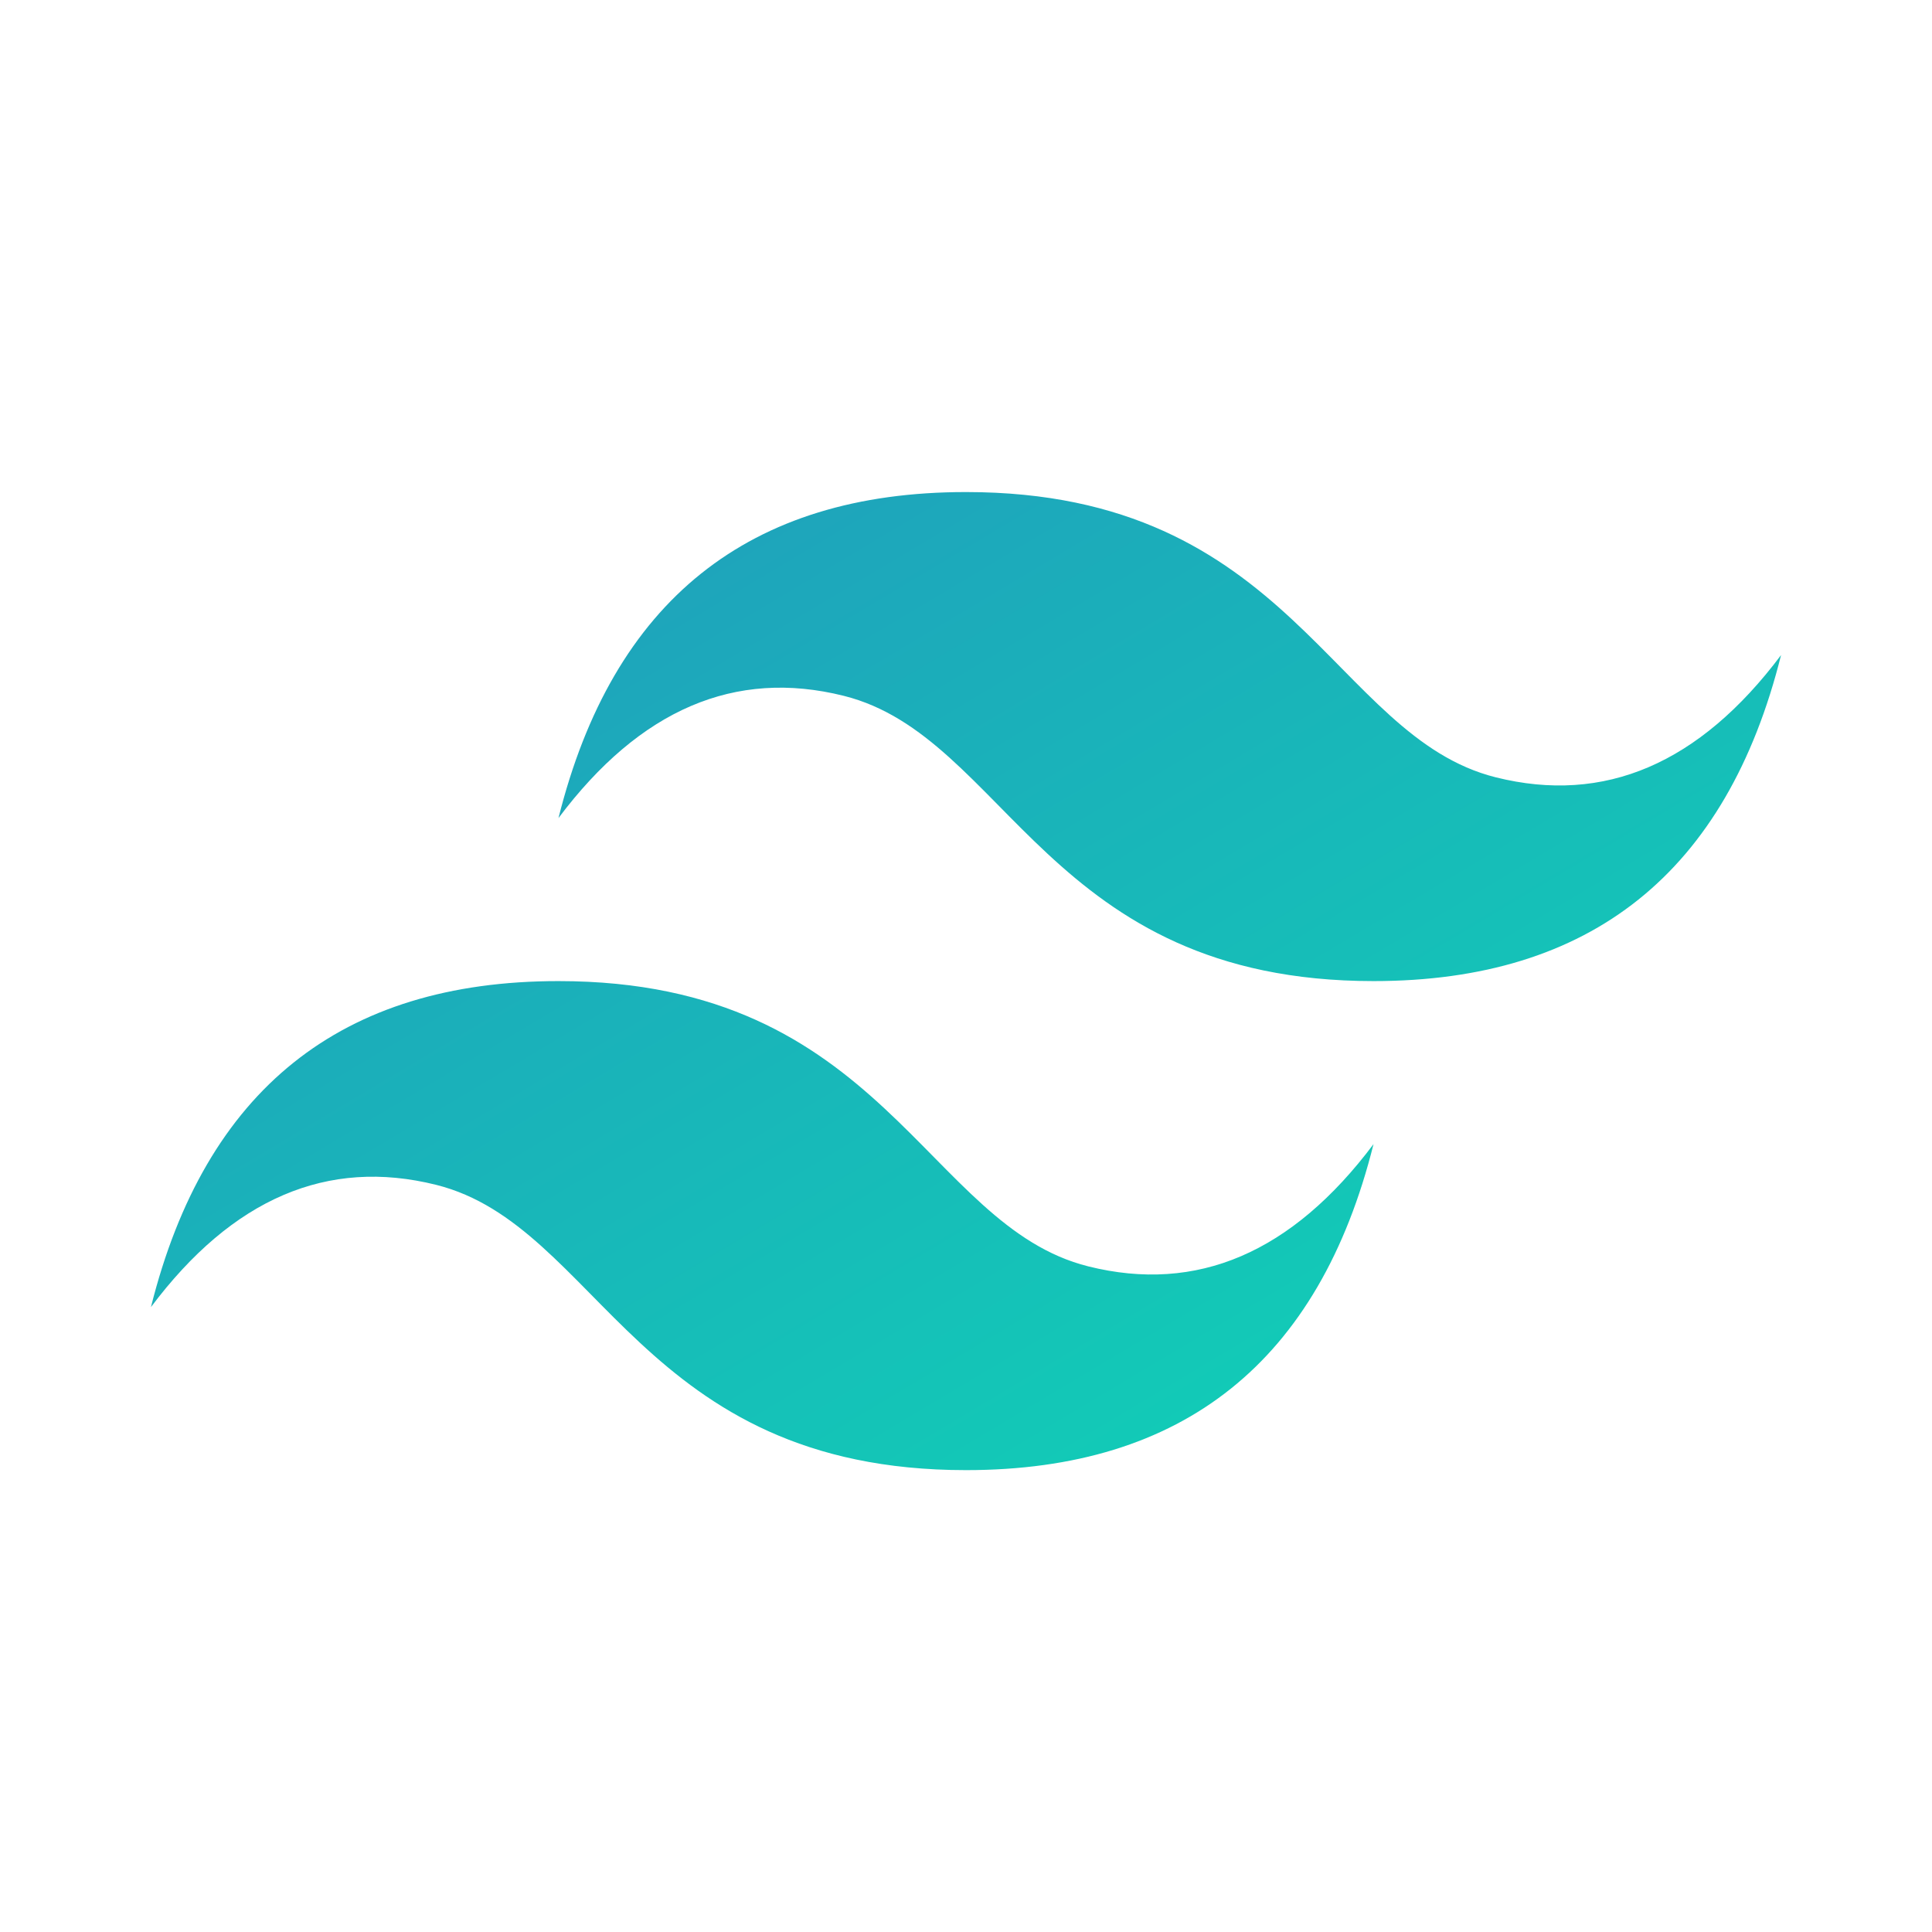
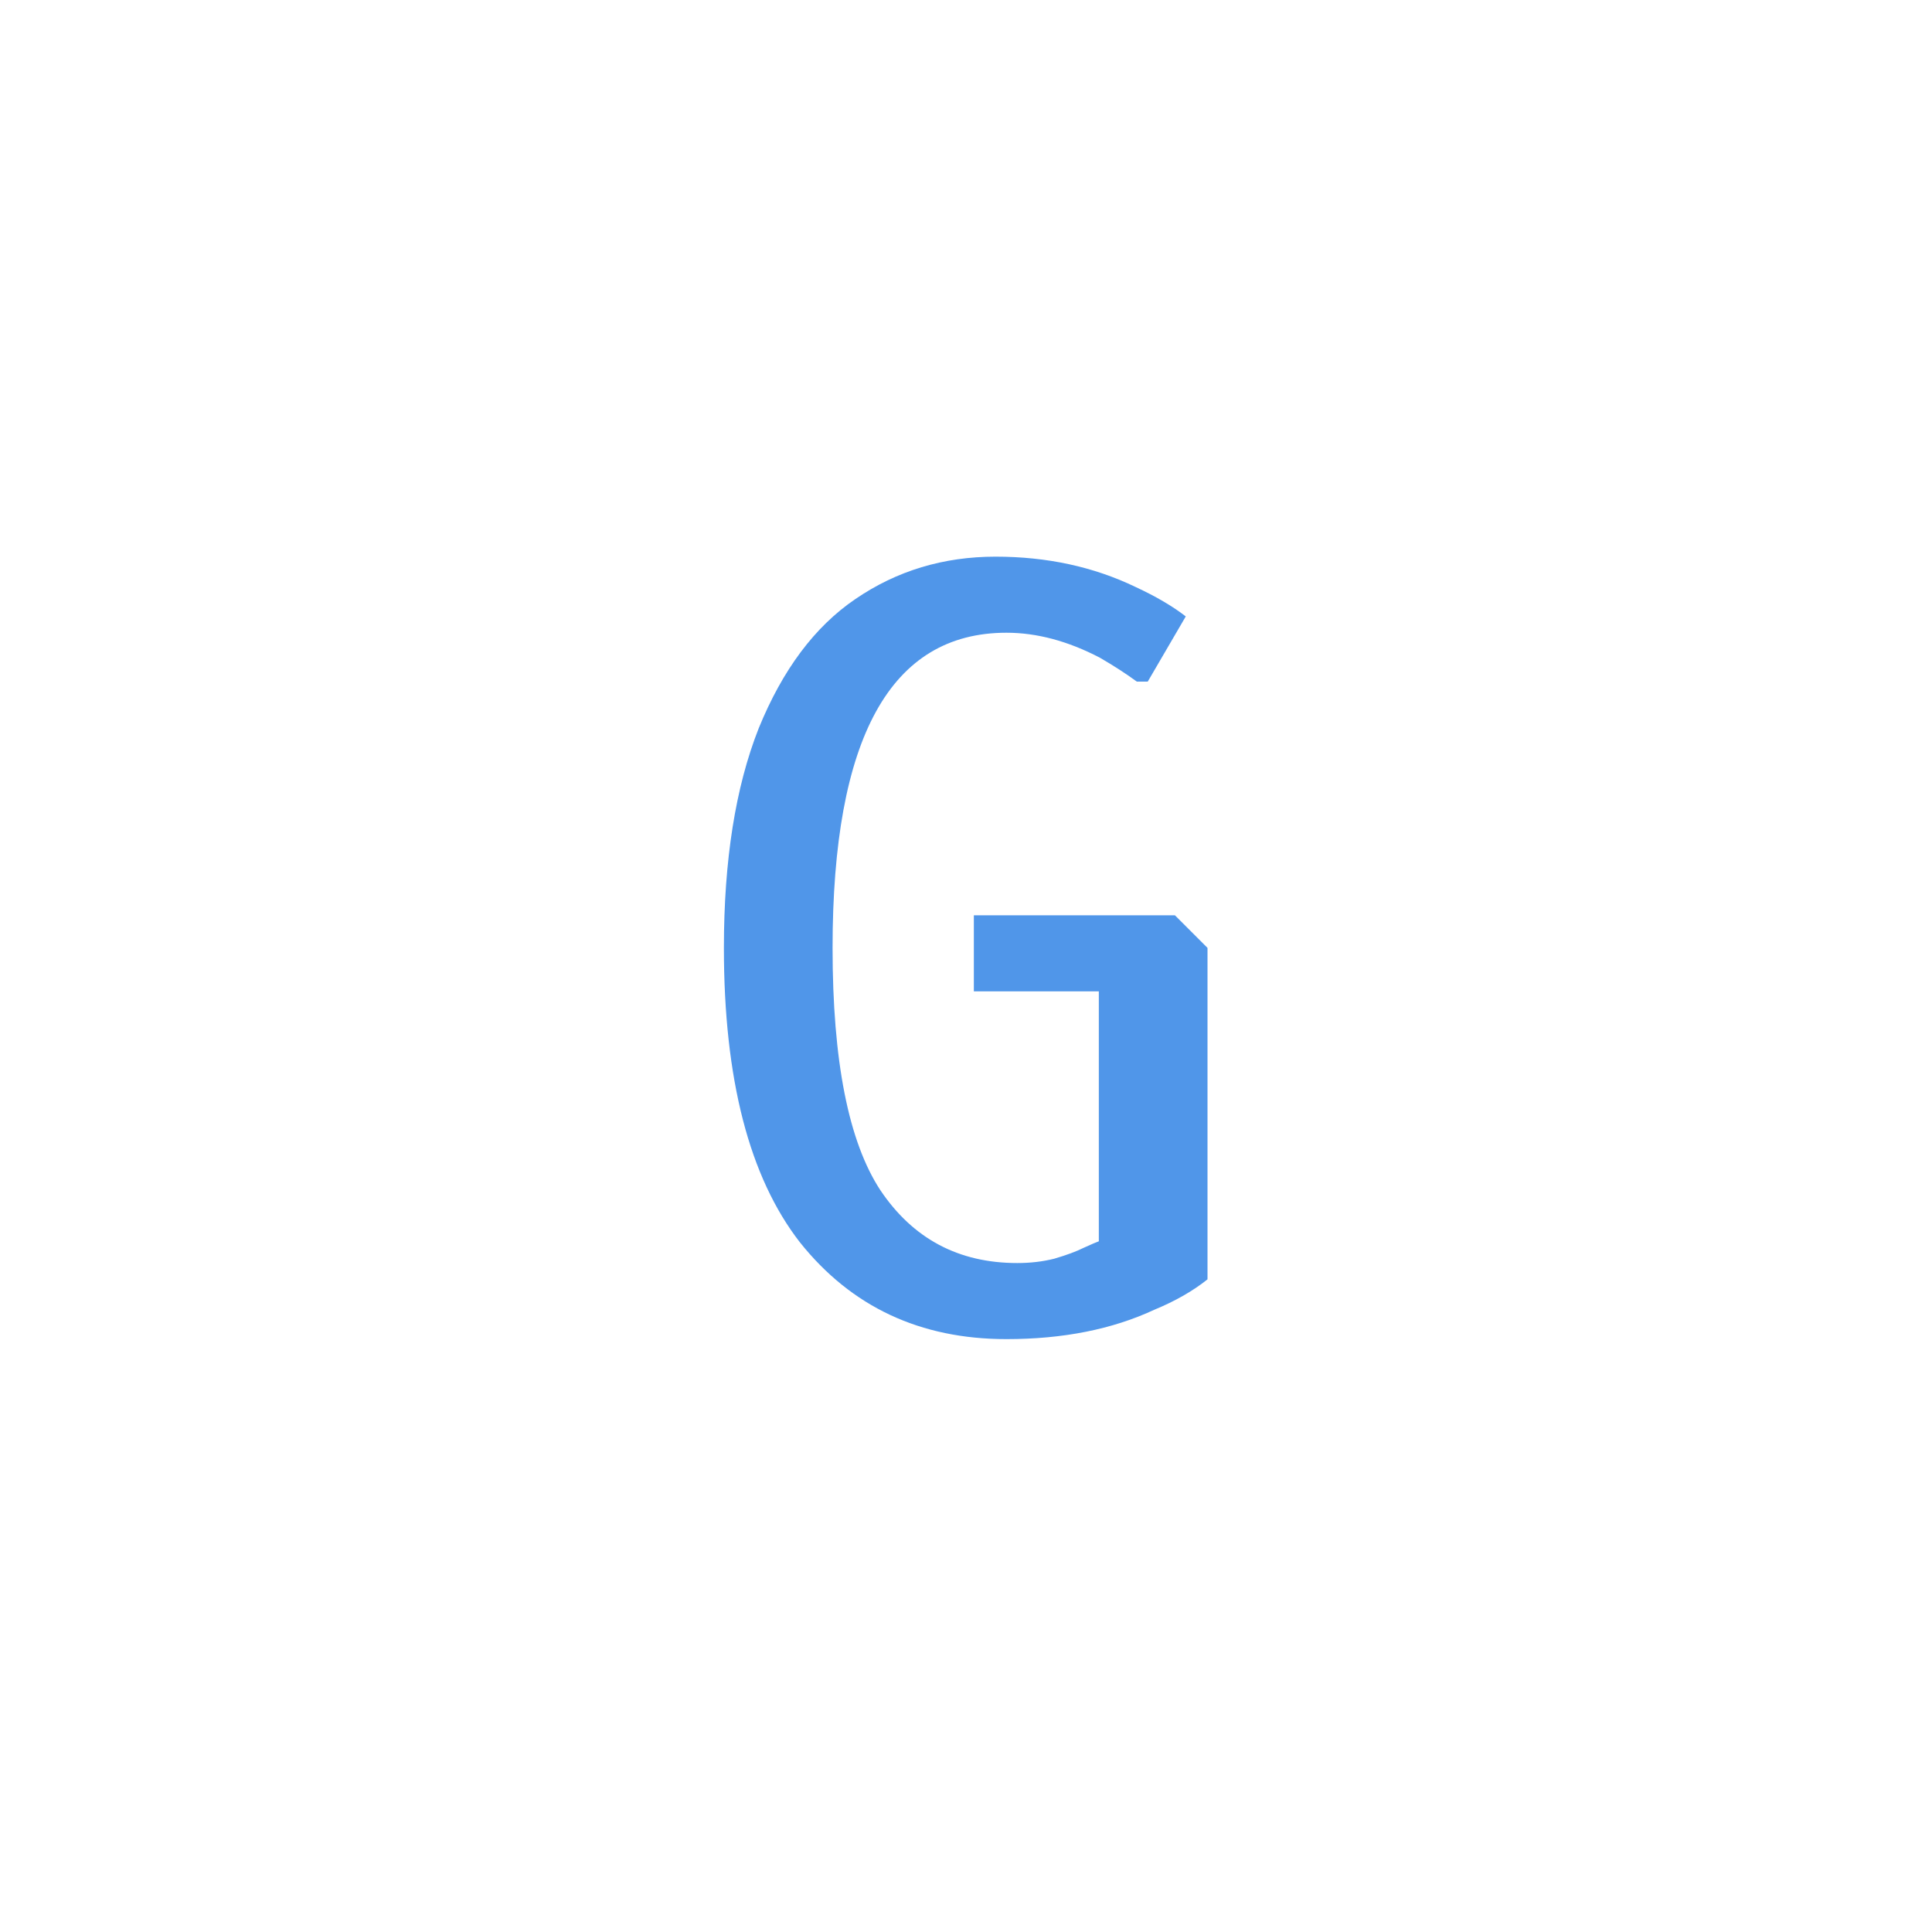
- <svg xmlns="http://www.w3.org/2000/svg" viewBox="0 0 64 64">
-   <path d="M13.5 11.1C15.3 3.9 19.8.3 27 .3c10.8 0 12.15 8.1 17.55 9.45 3.6.9 6.75-.45 9.45-4.05-1.8 7.2-6.3 10.8-13.5 10.8-10.8 0-12.15-8.1-17.55-9.45-3.6-.9-6.75.45-9.45 4.05zM0 27.3c1.8-7.2 6.3-10.8 13.5-10.8 10.8 0 12.15 8.1 17.55 9.45 3.6.9 6.75-.45 9.45-4.05-1.8 7.2-6.3 10.8-13.5 10.8-10.8 0-12.15-8.1-17.55-9.45-3.6-.9-6.75.45-9.45 4.05z" transform="translate(5 16)" fill="url(#logoMarkGradient)" fill-rule="evenodd" />
-   <defs>
-     <linearGradient x1="0%" y1="0%" y2="100%" id="logoMarkGradient">
-       <stop stop-color="#2298BD" />
-       <stop offset="1" stop-color="#0ED7B5" />
-     </linearGradient>
-   </defs>
+ <svg xmlns="http://www.w3.org/2000/svg" width="64" height="64" viewBox="0 0 64 64" fill="none">
+   <path d="M33.34 44.36C30.484 44.36 28.204 43.292 26.5 41.156C24.82 38.996 23.98 35.744 23.98 31.4C23.98 28.496 24.364 26.072 25.132 24.128C25.924 22.184 26.992 20.756 28.336 19.844C29.704 18.908 31.252 18.44 32.98 18.44C34.684 18.44 36.232 18.776 37.624 19.448C38.296 19.76 38.848 20.084 39.28 20.42L38.02 22.58H37.66C37.3 22.316 36.892 22.052 36.436 21.788C35.38 21.236 34.348 20.96 33.34 20.96C29.5 20.96 27.58 24.44 27.58 31.4C27.58 35.144 28.108 37.82 29.164 39.428C30.244 41.036 31.756 41.84 33.7 41.84C34.132 41.84 34.54 41.792 34.924 41.696C35.332 41.576 35.656 41.456 35.896 41.336C36.16 41.216 36.328 41.144 36.4 41.12V32.84H32.26V30.32H38.92L40 31.4V42.38C39.52 42.764 38.932 43.1 38.236 43.388C36.844 44.036 35.212 44.36 33.34 44.36Z" fill="#5096E9" />
</svg>
